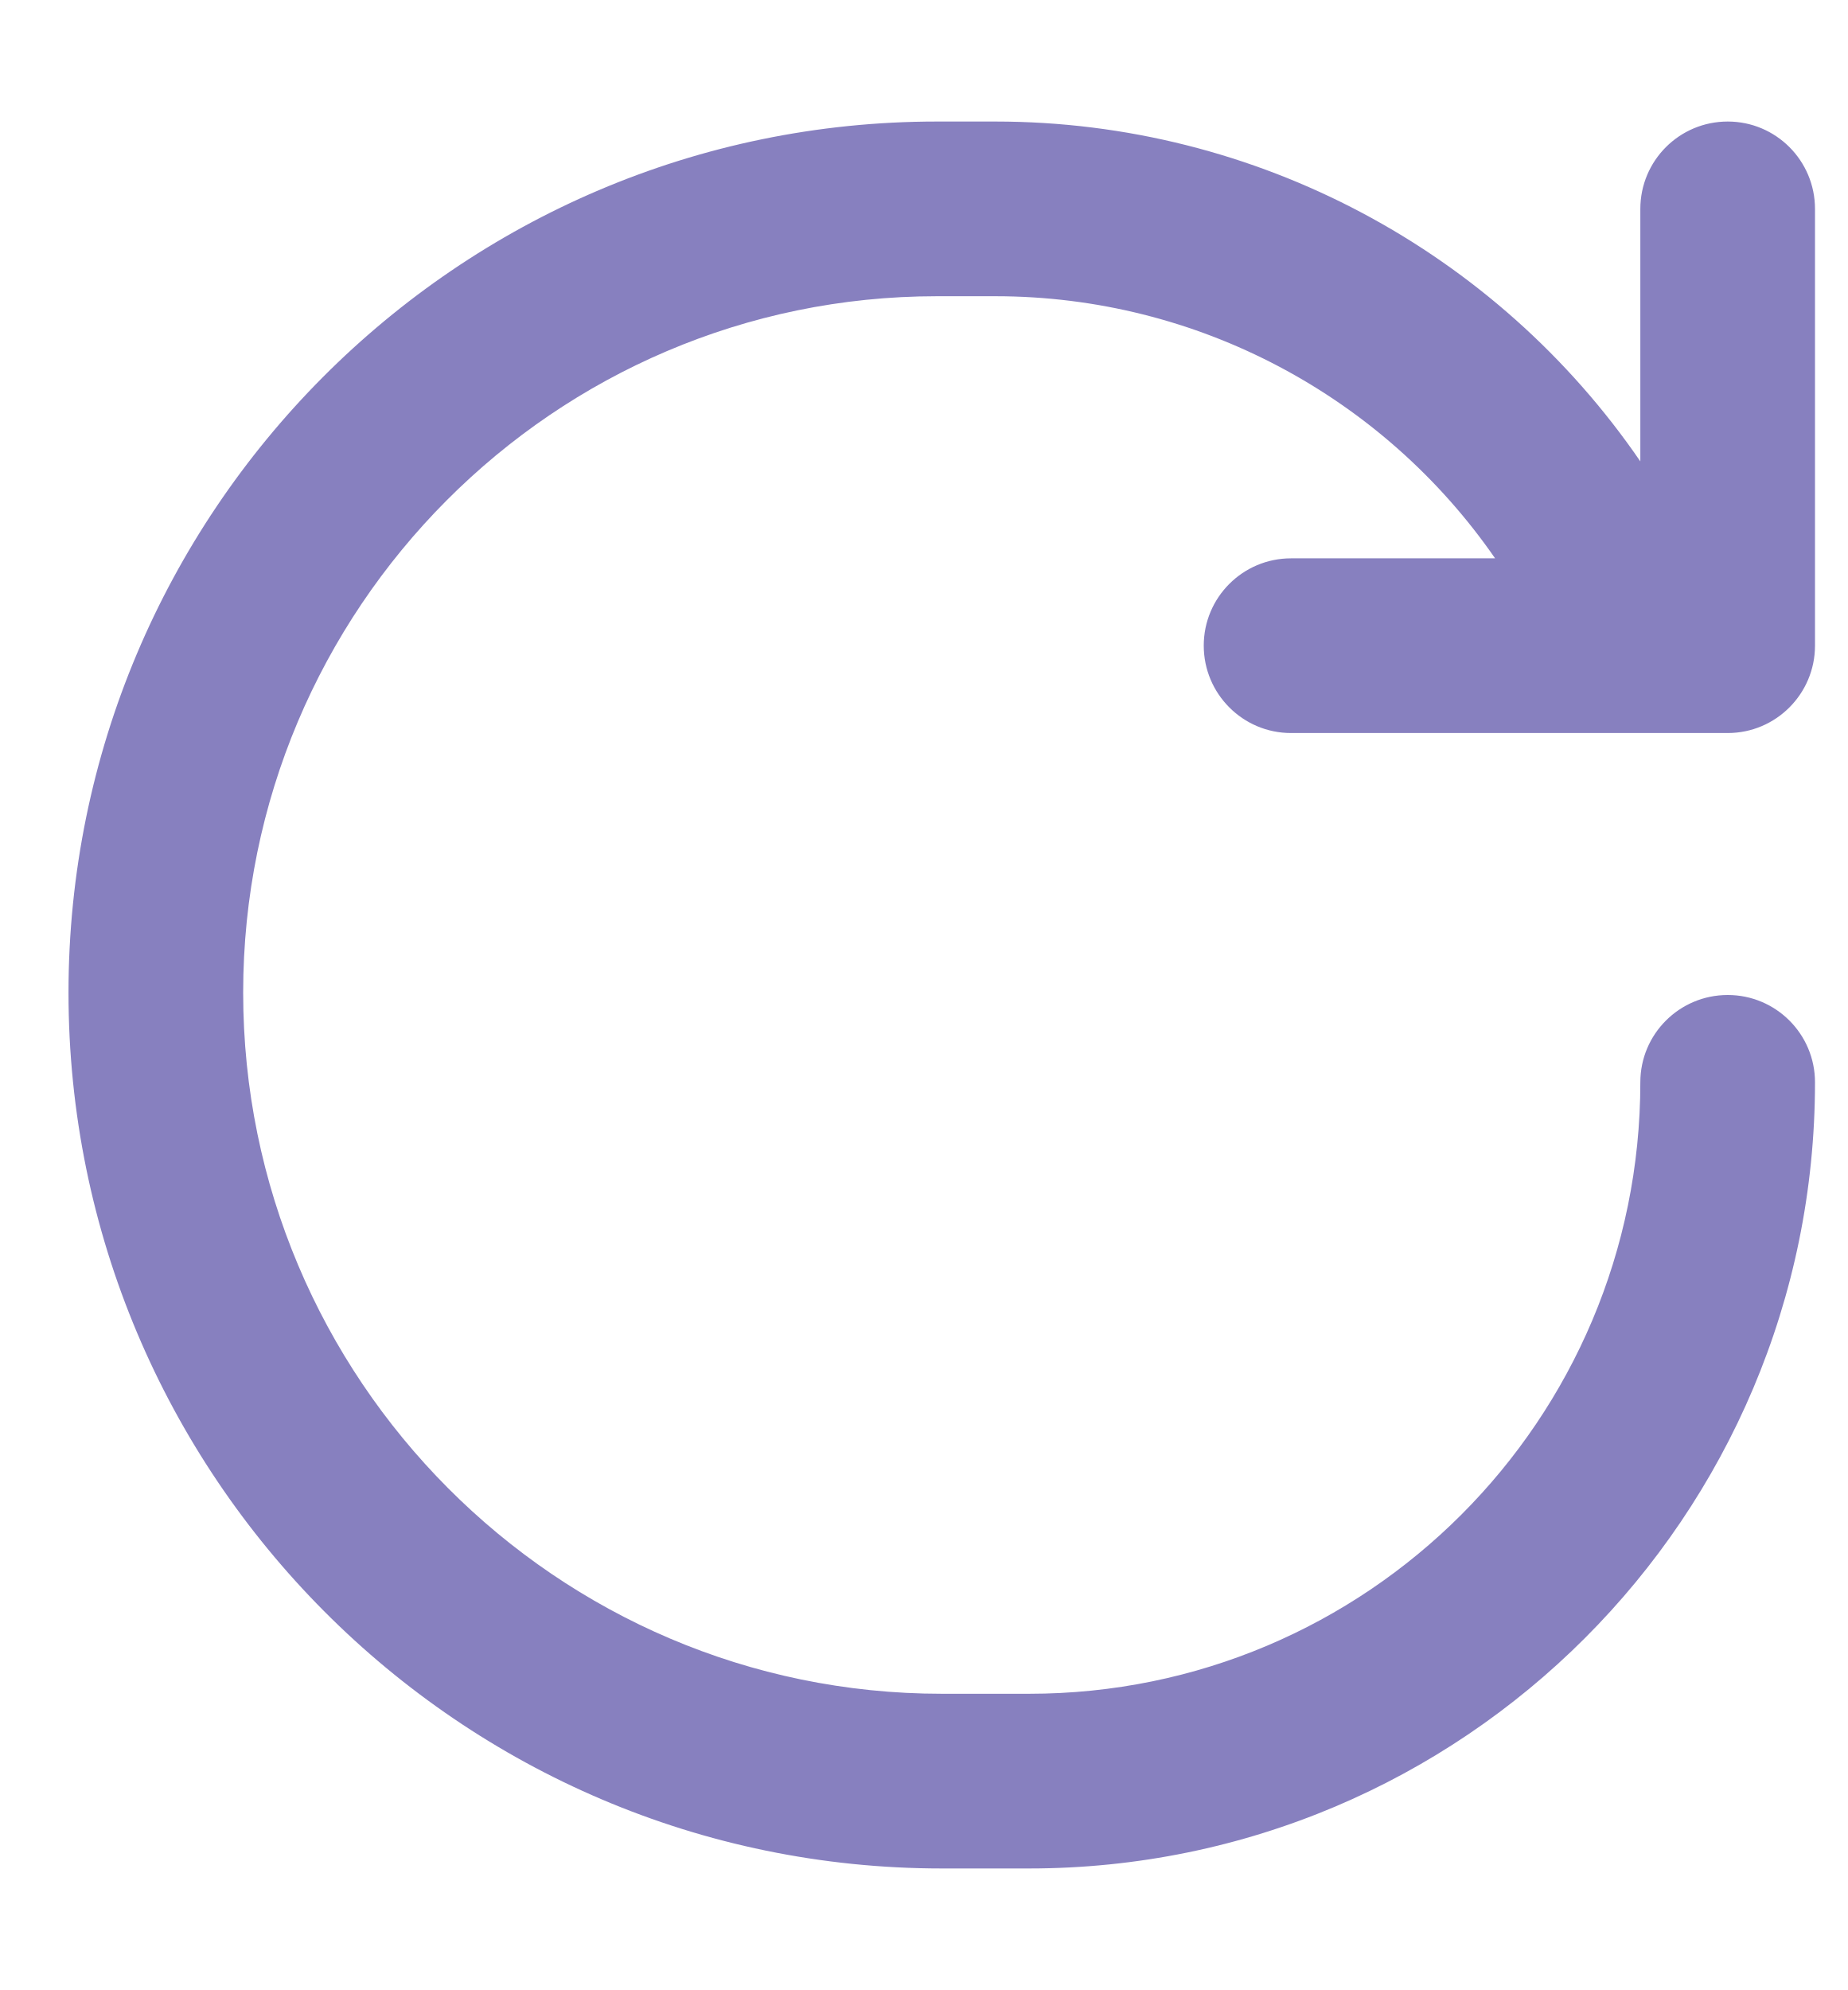
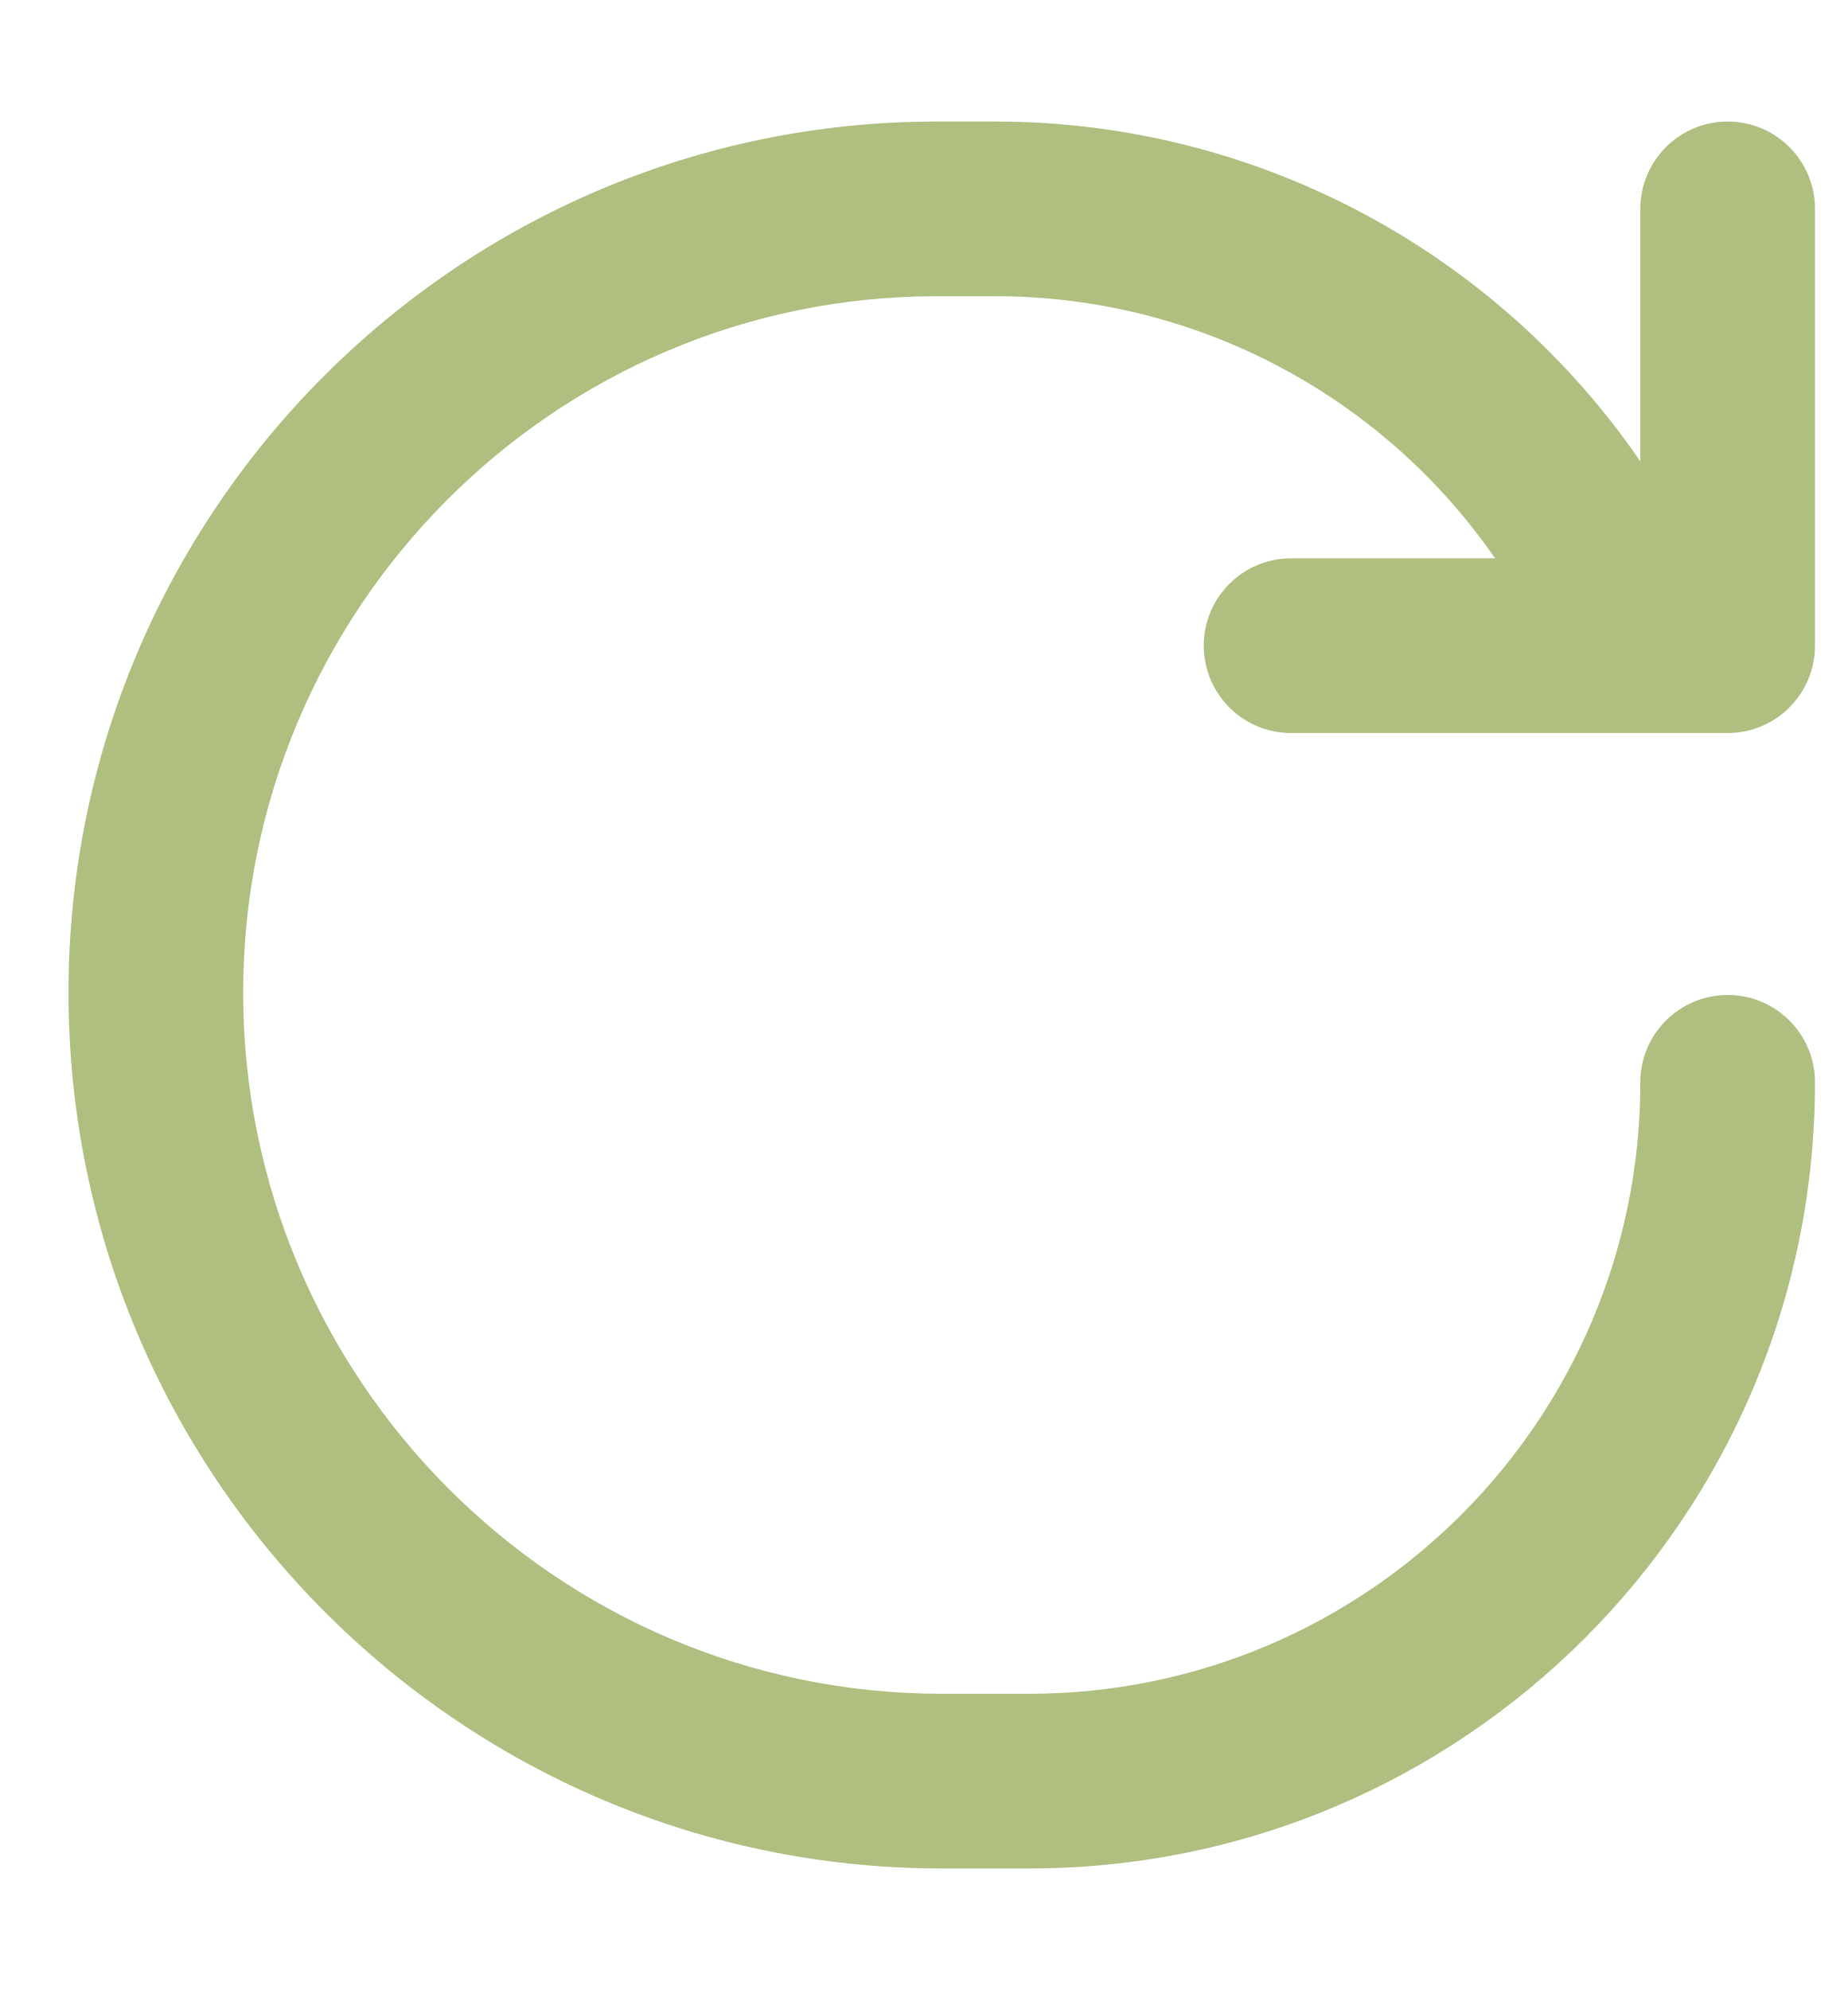
<svg xmlns="http://www.w3.org/2000/svg" width="13" height="14" viewBox="0 0 13 14" fill="none">
-   <path d="M7.004 0.855C8.843 0.855 10.531 1.771 11.542 3.246V1.47C11.542 1.13 11.817 0.855 12.157 0.855C12.496 0.855 12.771 1.13 12.771 1.47V4.542C12.771 4.881 12.496 5.157 12.157 5.157H9.084C8.745 5.157 8.47 4.881 8.47 4.542C8.47 4.203 8.745 3.928 9.084 3.928H10.52C9.733 2.79 8.427 2.084 7.004 2.084H6.592C3.899 2.084 1.711 4.284 1.711 6.983C1.711 9.7 3.914 11.916 6.627 11.916H7.241C9.617 11.916 11.542 9.99 11.542 7.614C11.542 7.275 11.817 7 12.157 7C12.496 7 12.771 7.275 12.771 7.614C12.771 10.669 10.295 13.145 7.241 13.145H6.627C3.231 13.145 0.482 10.374 0.482 6.983C0.482 3.611 3.215 0.855 6.592 0.855H7.004Z" fill="#8780BF" />
+   <path d="M7.004 0.855C8.843 0.855 10.531 1.771 11.542 3.246V1.47C11.542 1.13 11.817 0.855 12.157 0.855C12.496 0.855 12.771 1.13 12.771 1.47V4.542C12.771 4.881 12.496 5.157 12.157 5.157H9.084C8.745 5.157 8.47 4.881 8.47 4.542C8.47 4.203 8.745 3.928 9.084 3.928H10.52C9.733 2.79 8.427 2.084 7.004 2.084H6.592C3.899 2.084 1.711 4.284 1.711 6.983C1.711 9.7 3.914 11.916 6.627 11.916H7.241C9.617 11.916 11.542 9.99 11.542 7.614C11.542 7.275 11.817 7 12.157 7C12.496 7 12.771 7.275 12.771 7.614C12.771 10.669 10.295 13.145 7.241 13.145H6.627C3.231 13.145 0.482 10.374 0.482 6.983C0.482 3.611 3.215 0.855 6.592 0.855H7.004Z" fill="#afbf80" />
</svg>
